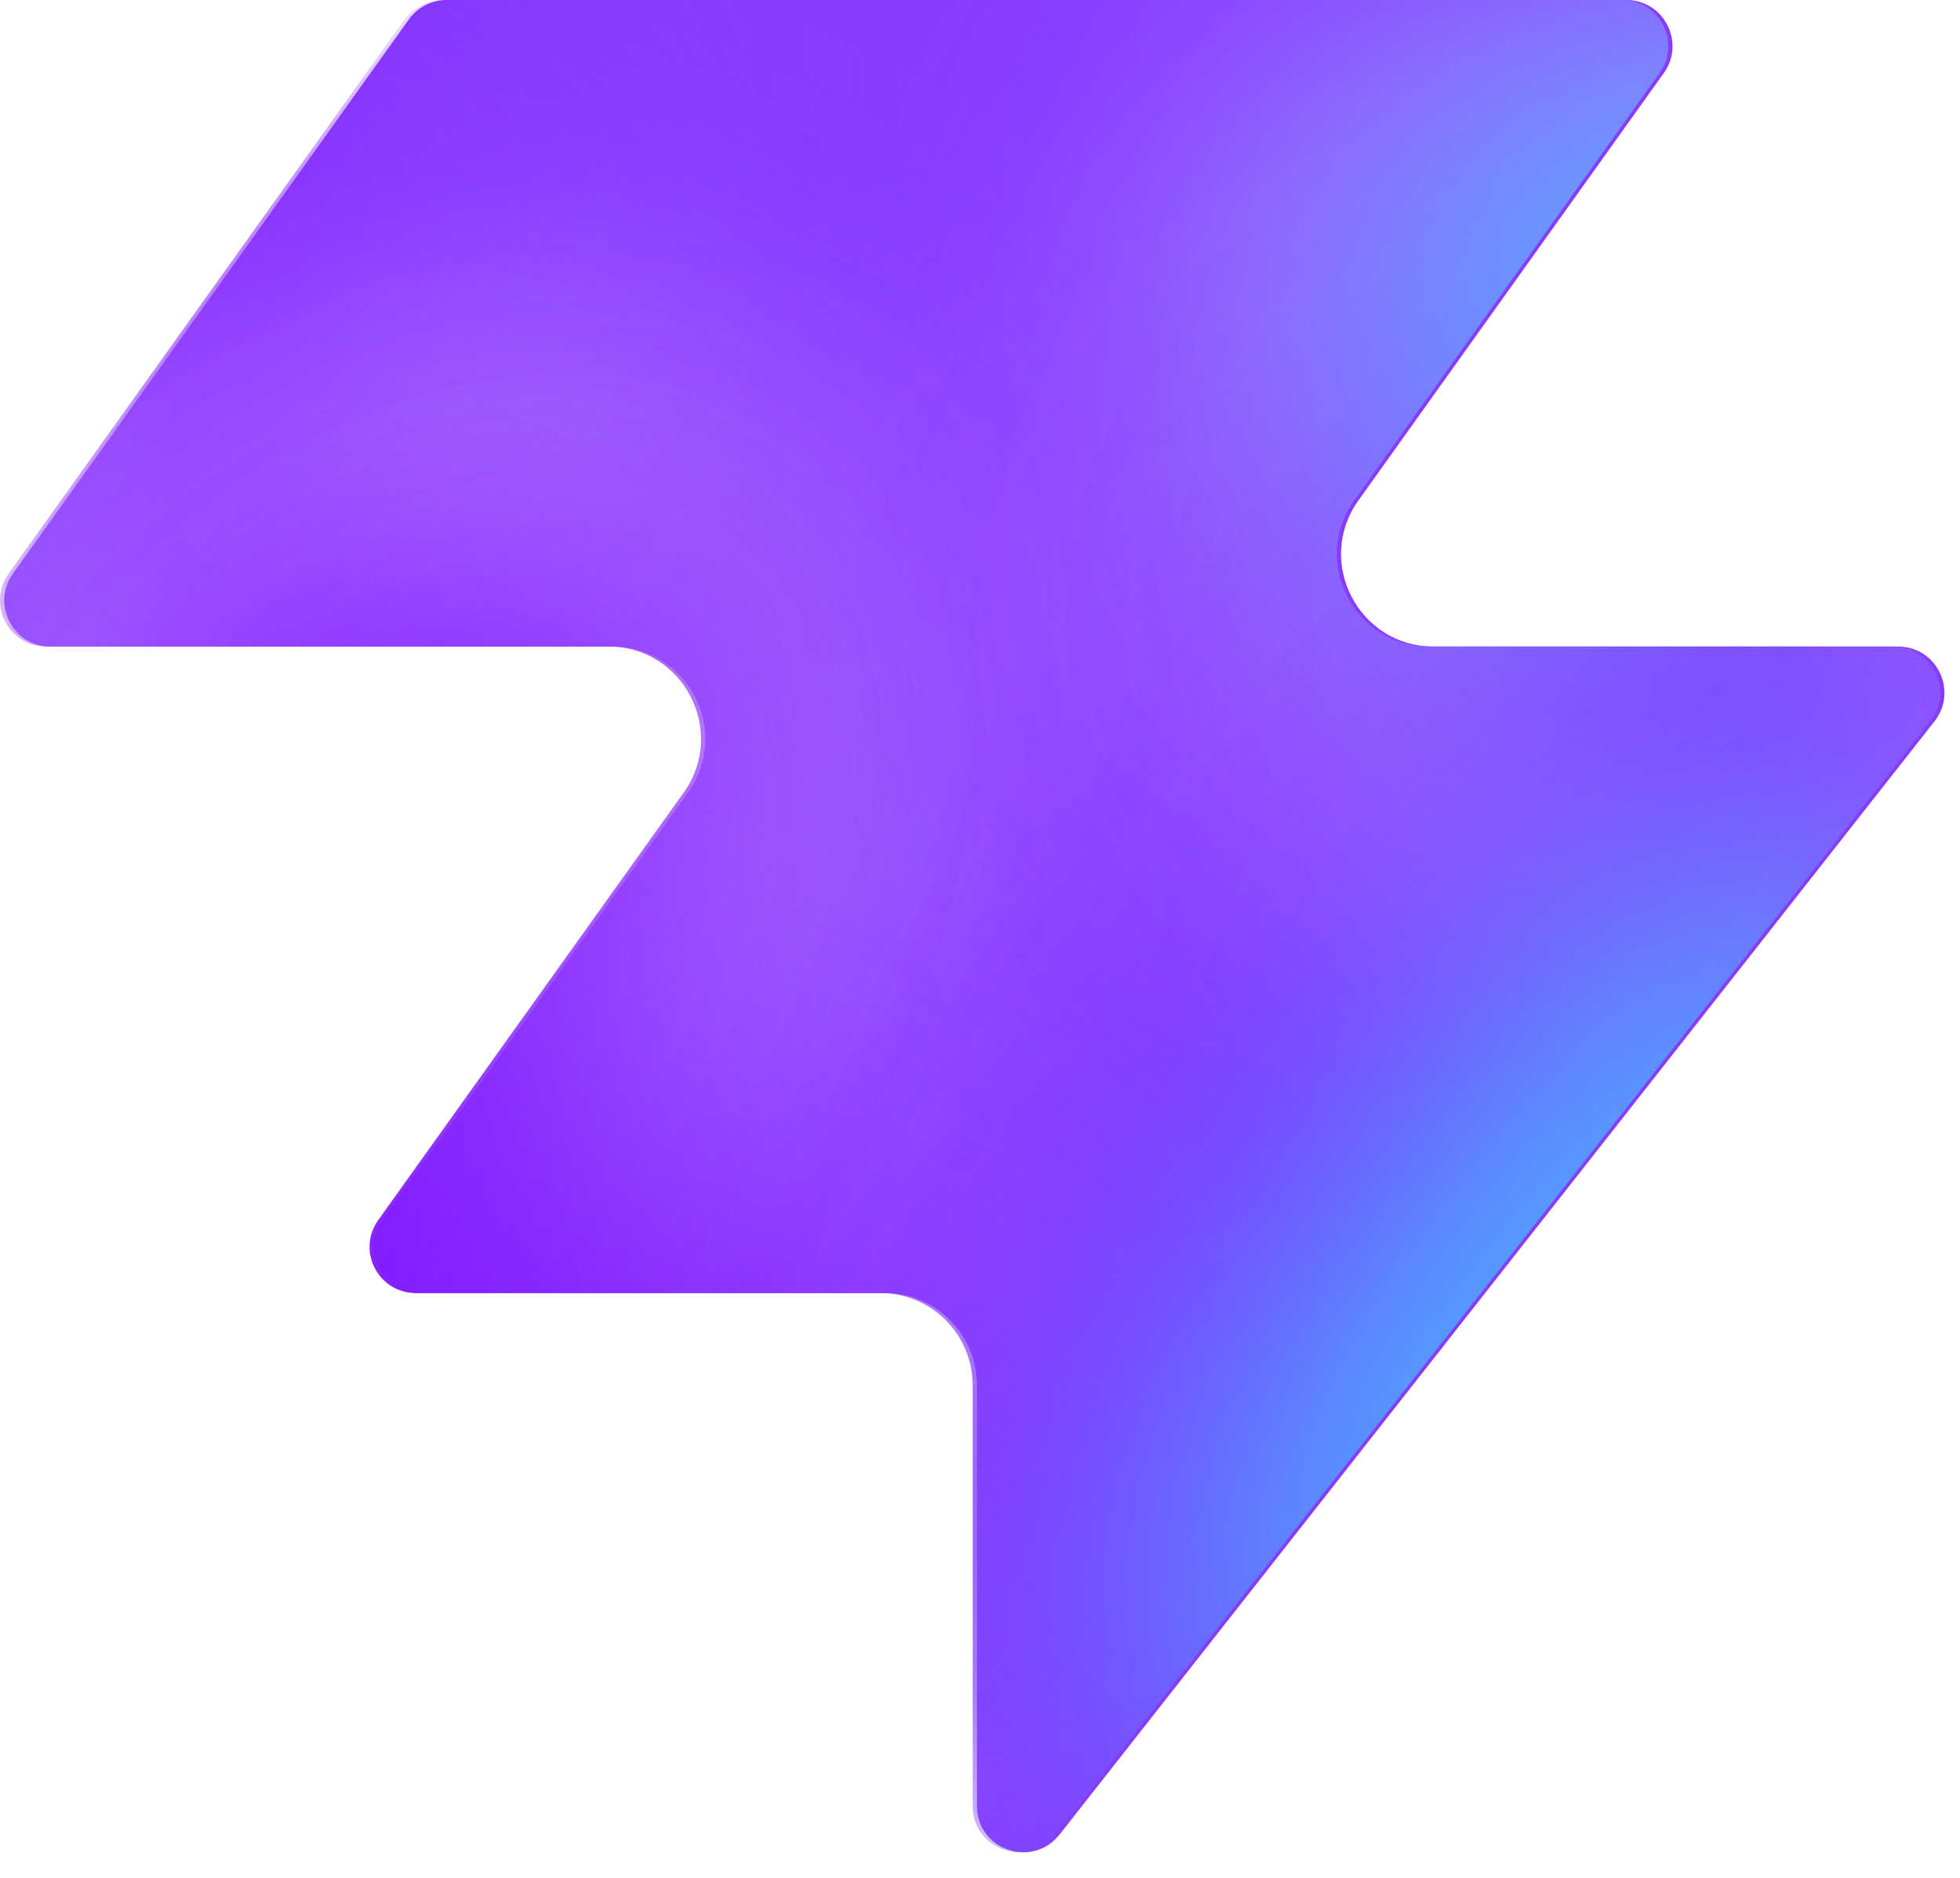
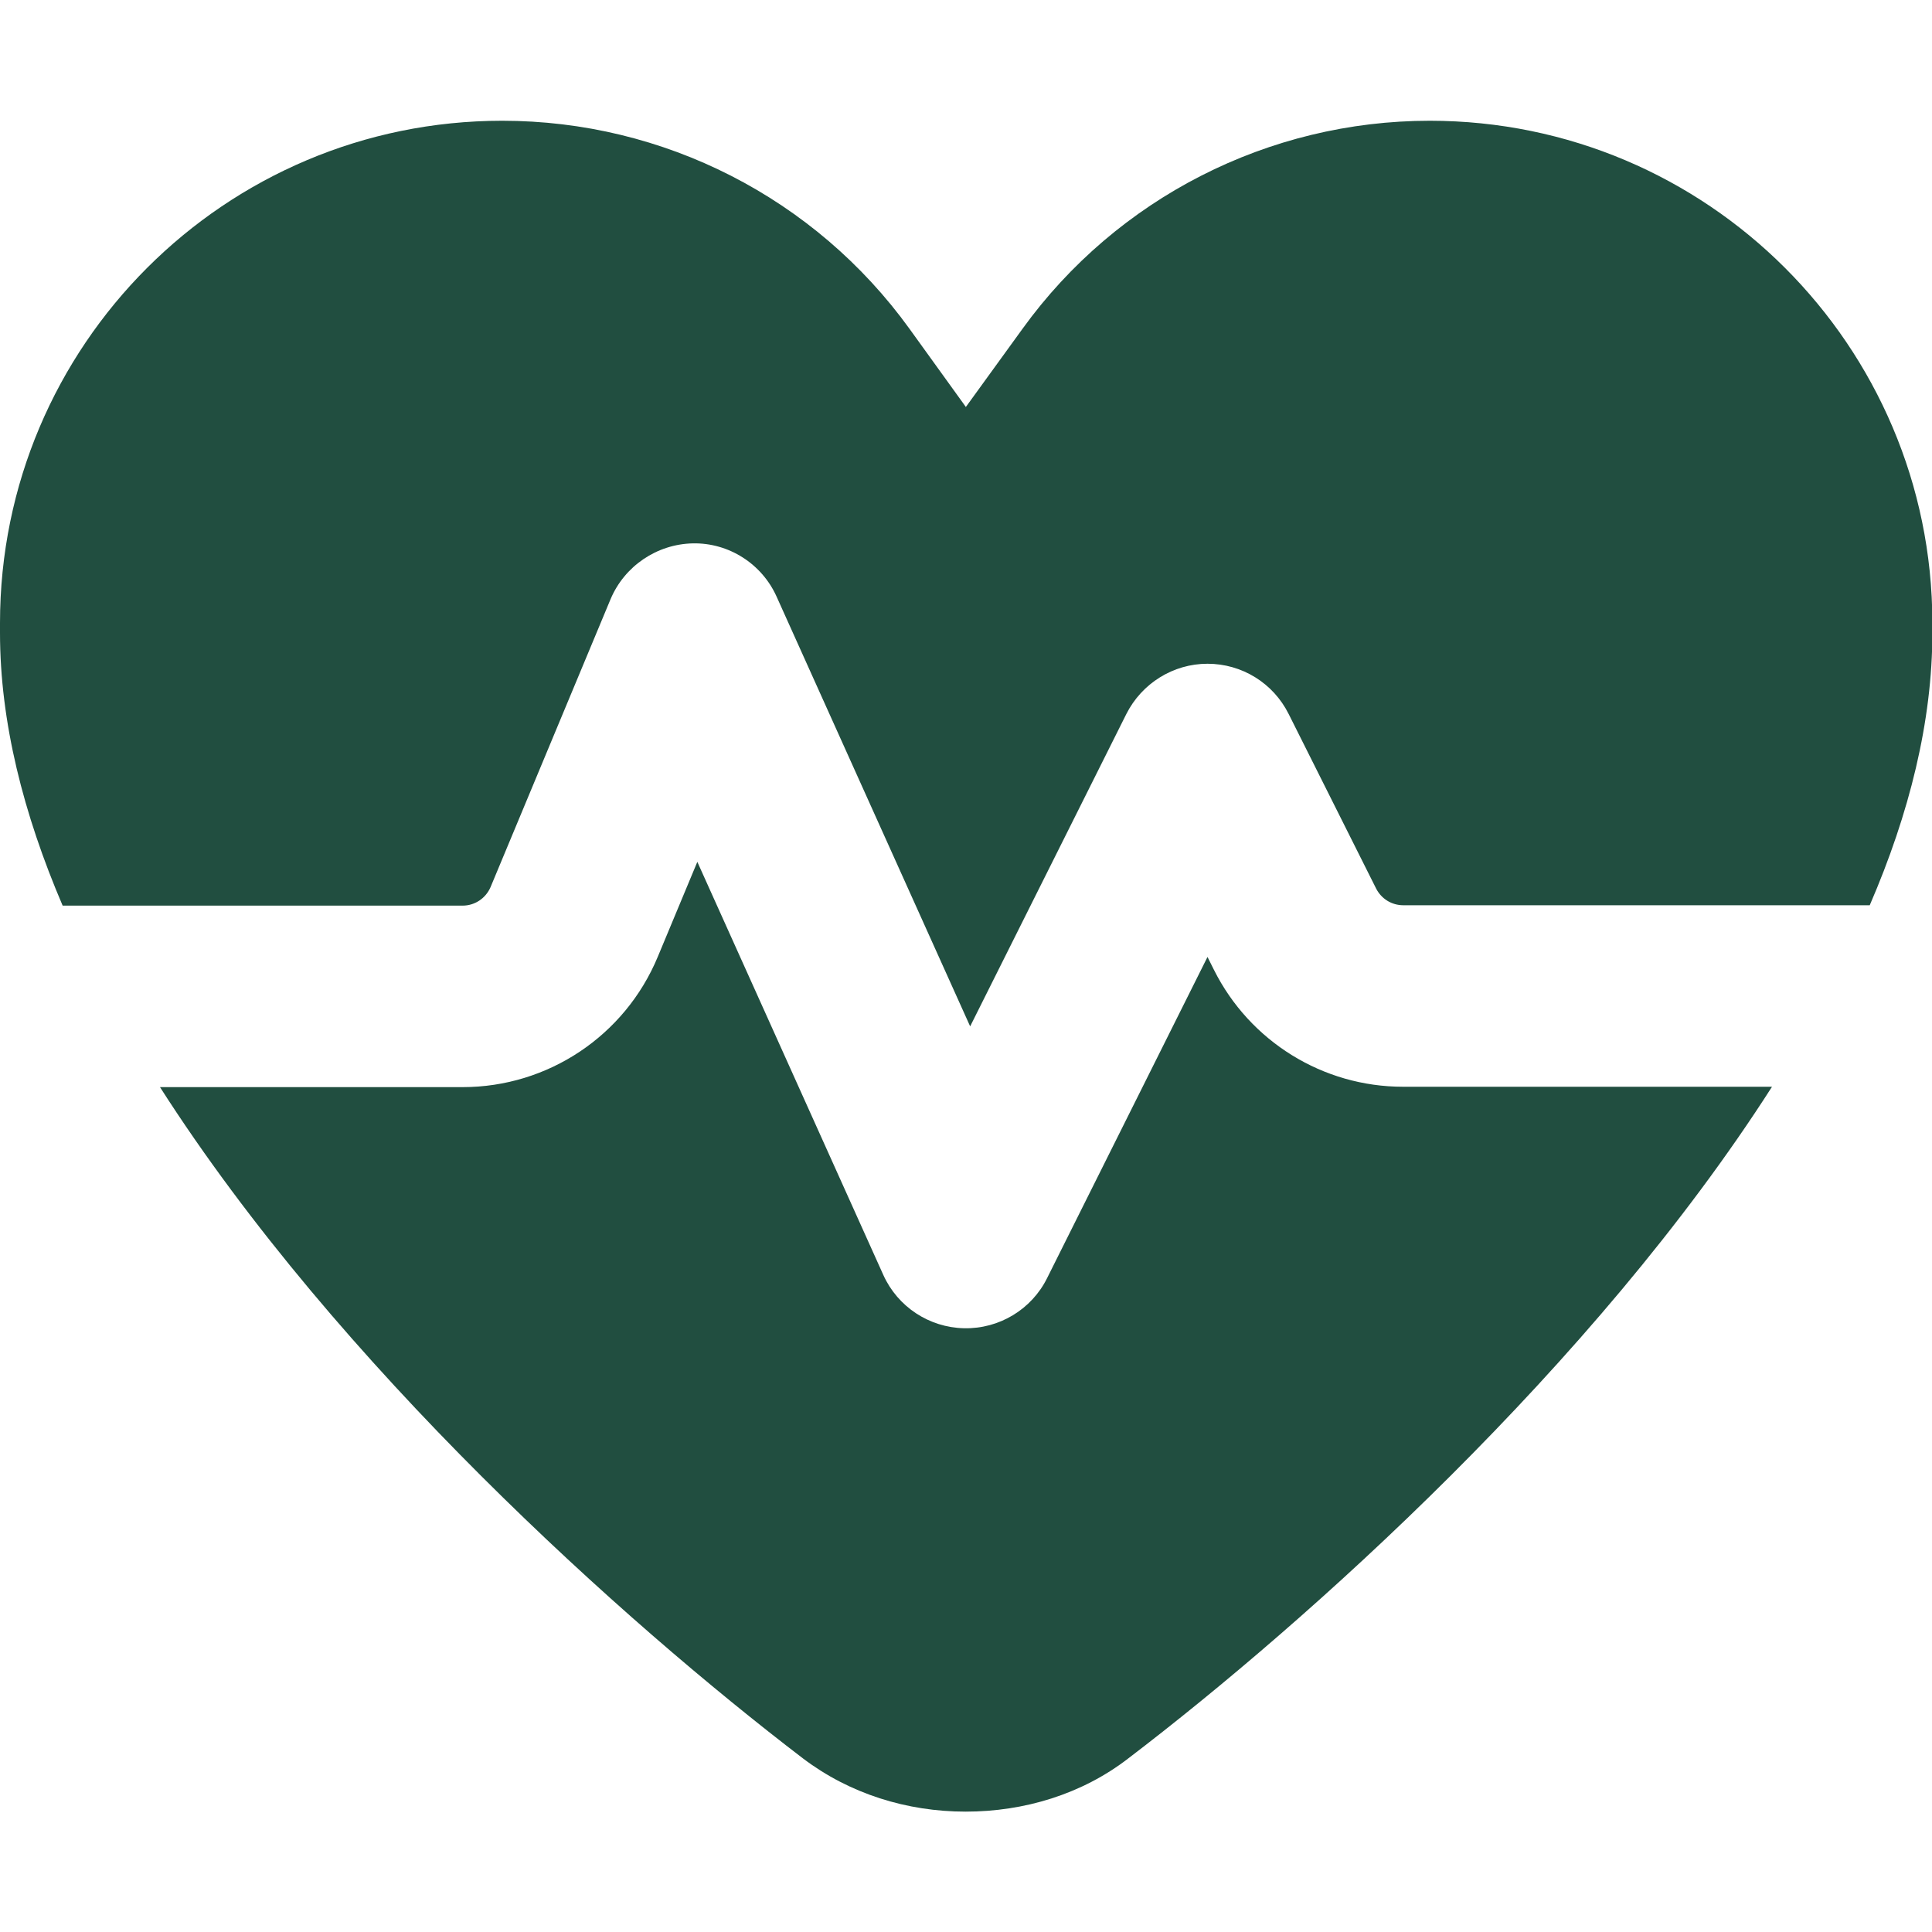
- <svg xmlns="http://www.w3.org/2000/svg" width="48" height="46" fill="none" viewBox="0 0 48 46">
-   <path fill="#863bff" d="M25.946 44.938c-.664.845-2.021.375-2.021-.698V33.937a2.26 2.26 0 0 0-2.262-2.262H10.287c-.92 0-1.456-1.04-.92-1.788l7.48-10.471c1.07-1.497 0-3.578-1.842-3.578H1.237c-.92 0-1.456-1.04-.92-1.788L10.013.474c.214-.297.556-.474.92-.474h28.894c.92 0 1.456 1.04.92 1.788l-7.48 10.471c-1.07 1.498 0 3.579 1.842 3.579h11.377c.943 0 1.473 1.088.89 1.83L25.947 44.94z" style="fill:#863bff;fill:color(display-p3 .525 .23 1);fill-opacity:1" />
-   <mask id="a" width="48" height="46" x="0" y="0" maskUnits="userSpaceOnUse" style="mask-type:alpha">
-     <path fill="#000" d="M25.842 44.938c-.664.844-2.021.375-2.021-.698V33.937a2.26 2.26 0 0 0-2.262-2.262H10.183c-.92 0-1.456-1.04-.92-1.788l7.48-10.471c1.07-1.498 0-3.579-1.842-3.579H1.133c-.92 0-1.456-1.04-.92-1.787L9.91.473c.214-.297.556-.474.92-.474h28.894c.92 0 1.456 1.04.92 1.788l-7.48 10.471c-1.07 1.498 0 3.578 1.842 3.578h11.377c.943 0 1.473 1.088.89 1.832L25.843 44.94z" style="fill:#000;fill-opacity:1" />
-   </mask>
-   <g mask="url(#a)">
-     <g filter="url(#b)">
-       <ellipse cx="5.508" cy="14.704" fill="#ede6ff" rx="5.508" ry="14.704" style="fill:#ede6ff;fill:color(display-p3 .927 .903 1);fill-opacity:1" transform="matrix(.00324 1 1 -.00324 -4.47 31.516)" />
-     </g>
-     <g filter="url(#c)">
-       <ellipse cx="10.399" cy="29.851" fill="#ede6ff" rx="10.399" ry="29.851" style="fill:#ede6ff;fill:color(display-p3 .927 .903 1);fill-opacity:1" transform="matrix(.00324 1 1 -.00324 -39.328 7.883)" />
-     </g>
-     <g filter="url(#d)">
-       <ellipse cx="5.508" cy="30.487" fill="#7e14ff" rx="5.508" ry="30.487" style="fill:#7e14ff;fill:color(display-p3 .492 .077 1);fill-opacity:1" transform="rotate(89.814 -25.913 -14.639)scale(1 -1)" />
-     </g>
-     <g filter="url(#e)">
-       <ellipse cx="5.508" cy="30.599" fill="#7e14ff" rx="5.508" ry="30.599" style="fill:#7e14ff;fill:color(display-p3 .492 .077 1);fill-opacity:1" transform="rotate(89.814 -32.644 -3.334)scale(1 -1)" />
-     </g>
-     <g filter="url(#f)">
-       <ellipse cx="5.508" cy="30.599" fill="#7e14ff" rx="5.508" ry="30.599" style="fill:#7e14ff;fill:color(display-p3 .492 .077 1);fill-opacity:1" transform="matrix(.00324 1 1 -.00324 -34.34 30.47)" />
-     </g>
-     <g filter="url(#g)">
-       <ellipse cx="14.072" cy="22.078" fill="#ede6ff" rx="14.072" ry="22.078" style="fill:#ede6ff;fill:color(display-p3 .927 .903 1);fill-opacity:1" transform="rotate(93.35 24.506 48.493)scale(-1 1)" />
-     </g>
-     <g filter="url(#h)">
-       <ellipse cx="3.47" cy="21.501" fill="#7e14ff" rx="3.47" ry="21.501" style="fill:#7e14ff;fill:color(display-p3 .492 .077 1);fill-opacity:1" transform="rotate(89.009 28.708 47.59)scale(-1 1)" />
-     </g>
-     <g filter="url(#i)">
-       <ellipse cx="3.47" cy="21.501" fill="#7e14ff" rx="3.47" ry="21.501" style="fill:#7e14ff;fill:color(display-p3 .492 .077 1);fill-opacity:1" transform="rotate(89.009 28.708 47.59)scale(-1 1)" />
-     </g>
-     <g filter="url(#j)">
-       <ellipse cx=".387" cy="8.972" fill="#7e14ff" rx="4.407" ry="29.108" style="fill:#7e14ff;fill:color(display-p3 .492 .077 1);fill-opacity:1" transform="rotate(39.51 .387 8.972)" />
-     </g>
-     <g filter="url(#k)">
-       <ellipse cx="47.523" cy="-6.092" fill="#7e14ff" rx="4.407" ry="29.108" style="fill:#7e14ff;fill:color(display-p3 .492 .077 1);fill-opacity:1" transform="rotate(37.892 47.523 -6.092)" />
-     </g>
-     <g filter="url(#l)">
-       <ellipse cx="41.412" cy="6.333" fill="#47bfff" rx="5.971" ry="9.665" style="fill:#47bfff;fill:color(display-p3 .28 .748 1);fill-opacity:1" transform="rotate(37.892 41.412 6.333)" />
-     </g>
-     <g filter="url(#m)">
-       <ellipse cx="-1.879" cy="38.332" fill="#7e14ff" rx="4.407" ry="29.108" style="fill:#7e14ff;fill:color(display-p3 .492 .077 1);fill-opacity:1" transform="rotate(37.892 -1.88 38.332)" />
-     </g>
-     <g filter="url(#n)">
-       <ellipse cx="-1.879" cy="38.332" fill="#7e14ff" rx="4.407" ry="29.108" style="fill:#7e14ff;fill:color(display-p3 .492 .077 1);fill-opacity:1" transform="rotate(37.892 -1.88 38.332)" />
-     </g>
-     <g filter="url(#o)">
-       <ellipse cx="35.651" cy="29.907" fill="#7e14ff" rx="4.407" ry="29.108" style="fill:#7e14ff;fill:color(display-p3 .492 .077 1);fill-opacity:1" transform="rotate(37.892 35.651 29.907)" />
-     </g>
-     <g filter="url(#p)">
-       <ellipse cx="38.418" cy="32.4" fill="#47bfff" rx="5.971" ry="15.297" style="fill:#47bfff;fill:color(display-p3 .28 .748 1);fill-opacity:1" transform="rotate(37.892 38.418 32.4)" />
-     </g>
-   </g>
-   <defs>
-     <filter id="b" width="60.045" height="41.654" x="-19.77" y="16.149" color-interpolation-filters="sRGB" filterUnits="userSpaceOnUse">
-       <feFlood flood-opacity="0" result="BackgroundImageFix" />
-       <feBlend in="SourceGraphic" in2="BackgroundImageFix" result="shape" />
-       <feGaussianBlur result="effect1_foregroundBlur_2002_17158" stdDeviation="7.659" />
-     </filter>
-     <filter id="c" width="90.34" height="51.437" x="-54.613" y="-7.533" color-interpolation-filters="sRGB" filterUnits="userSpaceOnUse">
-       <feFlood flood-opacity="0" result="BackgroundImageFix" />
-       <feBlend in="SourceGraphic" in2="BackgroundImageFix" result="shape" />
-       <feGaussianBlur result="effect1_foregroundBlur_2002_17158" stdDeviation="7.659" />
-     </filter>
-     <filter id="d" width="79.355" height="29.4" x="-49.64" y="2.03" color-interpolation-filters="sRGB" filterUnits="userSpaceOnUse">
-       <feFlood flood-opacity="0" result="BackgroundImageFix" />
-       <feBlend in="SourceGraphic" in2="BackgroundImageFix" result="shape" />
-       <feGaussianBlur result="effect1_foregroundBlur_2002_17158" stdDeviation="4.596" />
-     </filter>
-     <filter id="e" width="79.579" height="29.4" x="-45.045" y="20.029" color-interpolation-filters="sRGB" filterUnits="userSpaceOnUse">
-       <feFlood flood-opacity="0" result="BackgroundImageFix" />
-       <feBlend in="SourceGraphic" in2="BackgroundImageFix" result="shape" />
-       <feGaussianBlur result="effect1_foregroundBlur_2002_17158" stdDeviation="4.596" />
-     </filter>
-     <filter id="f" width="79.579" height="29.4" x="-43.513" y="21.178" color-interpolation-filters="sRGB" filterUnits="userSpaceOnUse">
-       <feFlood flood-opacity="0" result="BackgroundImageFix" />
-       <feBlend in="SourceGraphic" in2="BackgroundImageFix" result="shape" />
-       <feGaussianBlur result="effect1_foregroundBlur_2002_17158" stdDeviation="4.596" />
-     </filter>
-     <filter id="g" width="74.749" height="58.852" x="15.756" y="-17.901" color-interpolation-filters="sRGB" filterUnits="userSpaceOnUse">
-       <feFlood flood-opacity="0" result="BackgroundImageFix" />
-       <feBlend in="SourceGraphic" in2="BackgroundImageFix" result="shape" />
-       <feGaussianBlur result="effect1_foregroundBlur_2002_17158" stdDeviation="7.659" />
-     </filter>
-     <filter id="h" width="61.377" height="25.362" x="23.548" y="2.284" color-interpolation-filters="sRGB" filterUnits="userSpaceOnUse">
-       <feFlood flood-opacity="0" result="BackgroundImageFix" />
-       <feBlend in="SourceGraphic" in2="BackgroundImageFix" result="shape" />
-       <feGaussianBlur result="effect1_foregroundBlur_2002_17158" stdDeviation="4.596" />
-     </filter>
-     <filter id="i" width="61.377" height="25.362" x="23.548" y="2.284" color-interpolation-filters="sRGB" filterUnits="userSpaceOnUse">
-       <feFlood flood-opacity="0" result="BackgroundImageFix" />
-       <feBlend in="SourceGraphic" in2="BackgroundImageFix" result="shape" />
-       <feGaussianBlur result="effect1_foregroundBlur_2002_17158" stdDeviation="4.596" />
-     </filter>
-     <filter id="j" width="56.045" height="63.649" x="-27.636" y="-22.853" color-interpolation-filters="sRGB" filterUnits="userSpaceOnUse">
-       <feFlood flood-opacity="0" result="BackgroundImageFix" />
-       <feBlend in="SourceGraphic" in2="BackgroundImageFix" result="shape" />
-       <feGaussianBlur result="effect1_foregroundBlur_2002_17158" stdDeviation="4.596" />
-     </filter>
-     <filter id="k" width="54.814" height="64.646" x="20.116" y="-38.415" color-interpolation-filters="sRGB" filterUnits="userSpaceOnUse">
-       <feFlood flood-opacity="0" result="BackgroundImageFix" />
-       <feBlend in="SourceGraphic" in2="BackgroundImageFix" result="shape" />
-       <feGaussianBlur result="effect1_foregroundBlur_2002_17158" stdDeviation="4.596" />
-     </filter>
-     <filter id="l" width="33.541" height="35.313" x="24.641" y="-11.323" color-interpolation-filters="sRGB" filterUnits="userSpaceOnUse">
-       <feFlood flood-opacity="0" result="BackgroundImageFix" />
-       <feBlend in="SourceGraphic" in2="BackgroundImageFix" result="shape" />
-       <feGaussianBlur result="effect1_foregroundBlur_2002_17158" stdDeviation="4.596" />
-     </filter>
-     <filter id="m" width="54.814" height="64.646" x="-29.286" y="6.009" color-interpolation-filters="sRGB" filterUnits="userSpaceOnUse">
-       <feFlood flood-opacity="0" result="BackgroundImageFix" />
-       <feBlend in="SourceGraphic" in2="BackgroundImageFix" result="shape" />
-       <feGaussianBlur result="effect1_foregroundBlur_2002_17158" stdDeviation="4.596" />
-     </filter>
-     <filter id="n" width="54.814" height="64.646" x="-29.286" y="6.009" color-interpolation-filters="sRGB" filterUnits="userSpaceOnUse">
-       <feFlood flood-opacity="0" result="BackgroundImageFix" />
-       <feBlend in="SourceGraphic" in2="BackgroundImageFix" result="shape" />
-       <feGaussianBlur result="effect1_foregroundBlur_2002_17158" stdDeviation="4.596" />
-     </filter>
-     <filter id="o" width="54.814" height="64.646" x="8.244" y="-2.416" color-interpolation-filters="sRGB" filterUnits="userSpaceOnUse">
-       <feFlood flood-opacity="0" result="BackgroundImageFix" />
-       <feBlend in="SourceGraphic" in2="BackgroundImageFix" result="shape" />
-       <feGaussianBlur result="effect1_foregroundBlur_2002_17158" stdDeviation="4.596" />
-     </filter>
-     <filter id="p" width="39.409" height="43.623" x="18.713" y="10.588" color-interpolation-filters="sRGB" filterUnits="userSpaceOnUse">
-       <feFlood flood-opacity="0" result="BackgroundImageFix" />
-       <feBlend in="SourceGraphic" in2="BackgroundImageFix" result="shape" />
-       <feGaussianBlur result="effect1_foregroundBlur_2002_17158" stdDeviation="4.596" />
-     </filter>
-   </defs>
+ <svg xmlns="http://www.w3.org/2000/svg" viewBox="0 0 512 512">
+   <path fill="#214e40" d="M256 107.9L241 87.1C216 52.5 175.9 32 133.1 32 59.6 32 0 91.6 0 165.1l0 2.6c0 23.6 6.2 48 16.6 72.3l106 0c3.2 0 6.1-1.9 7.4-4.9l31.8-76.3c3.7-8.8 12.3-14.6 21.8-14.8s18.3 5.4 22.2 14.1l51.3 113.9 41.4-82.8c4.1-8.1 12.4-13.3 21.5-13.3s17.4 5.1 21.5 13.3l23.2 46.3c1.4 2.7 4.1 4.4 7.2 4.4l123.6 0c10.5-24.3 16.6-48.7 16.6-72.3l0-2.6C512 91.6 452.4 32 378.9 32 336.2 32 296 52.5 271 87.1l-15 20.7zM469.6 288l-97.8 0c-21.2 0-40.6-12-50.1-31l-1.7-3.4-42.5 85.1c-4.1 8.3-12.7 13.5-22 13.3s-17.6-5.7-21.4-14.1l-49.3-109.5-10.5 25.2c-8.7 20.9-29.1 34.5-51.7 34.5l-80.2 0c47.2 73.8 123 141.7 170.4 177.9 12.4 9.4 27.6 14.1 43.1 14.1s30.8-4.6 43.1-14.1C346.6 429.7 422.4 361.8 469.6 288z" />
</svg>
